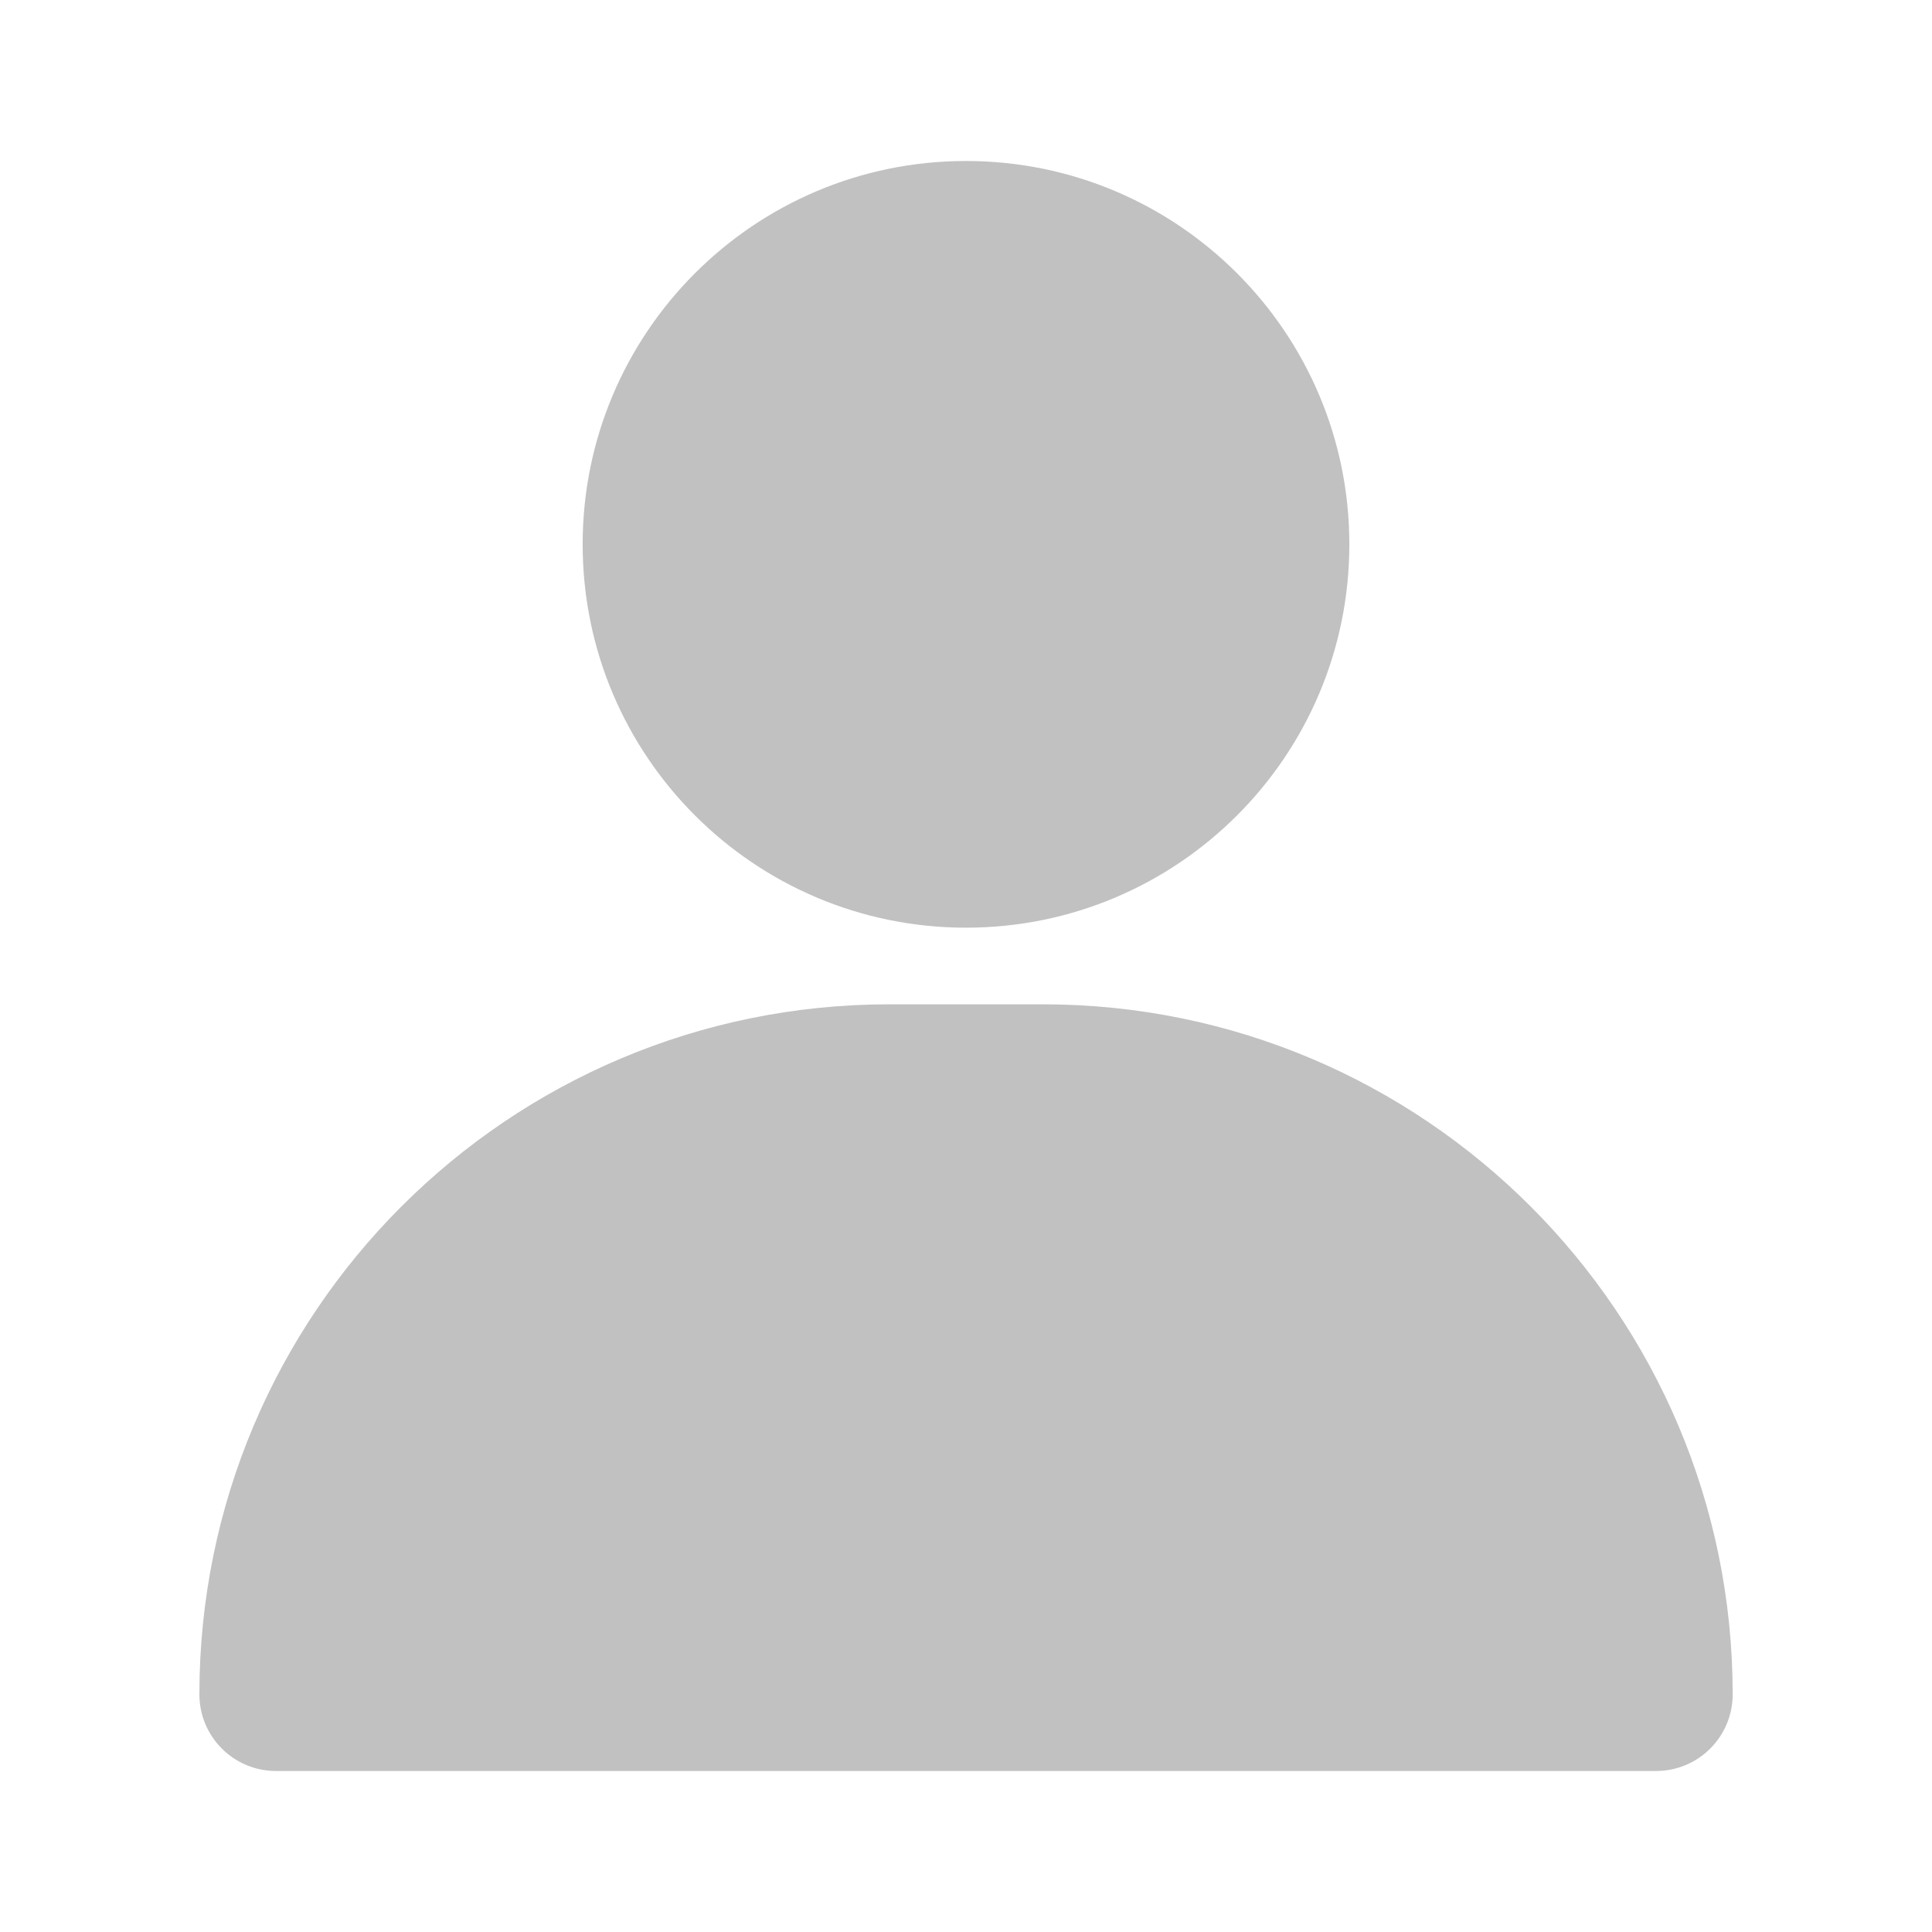
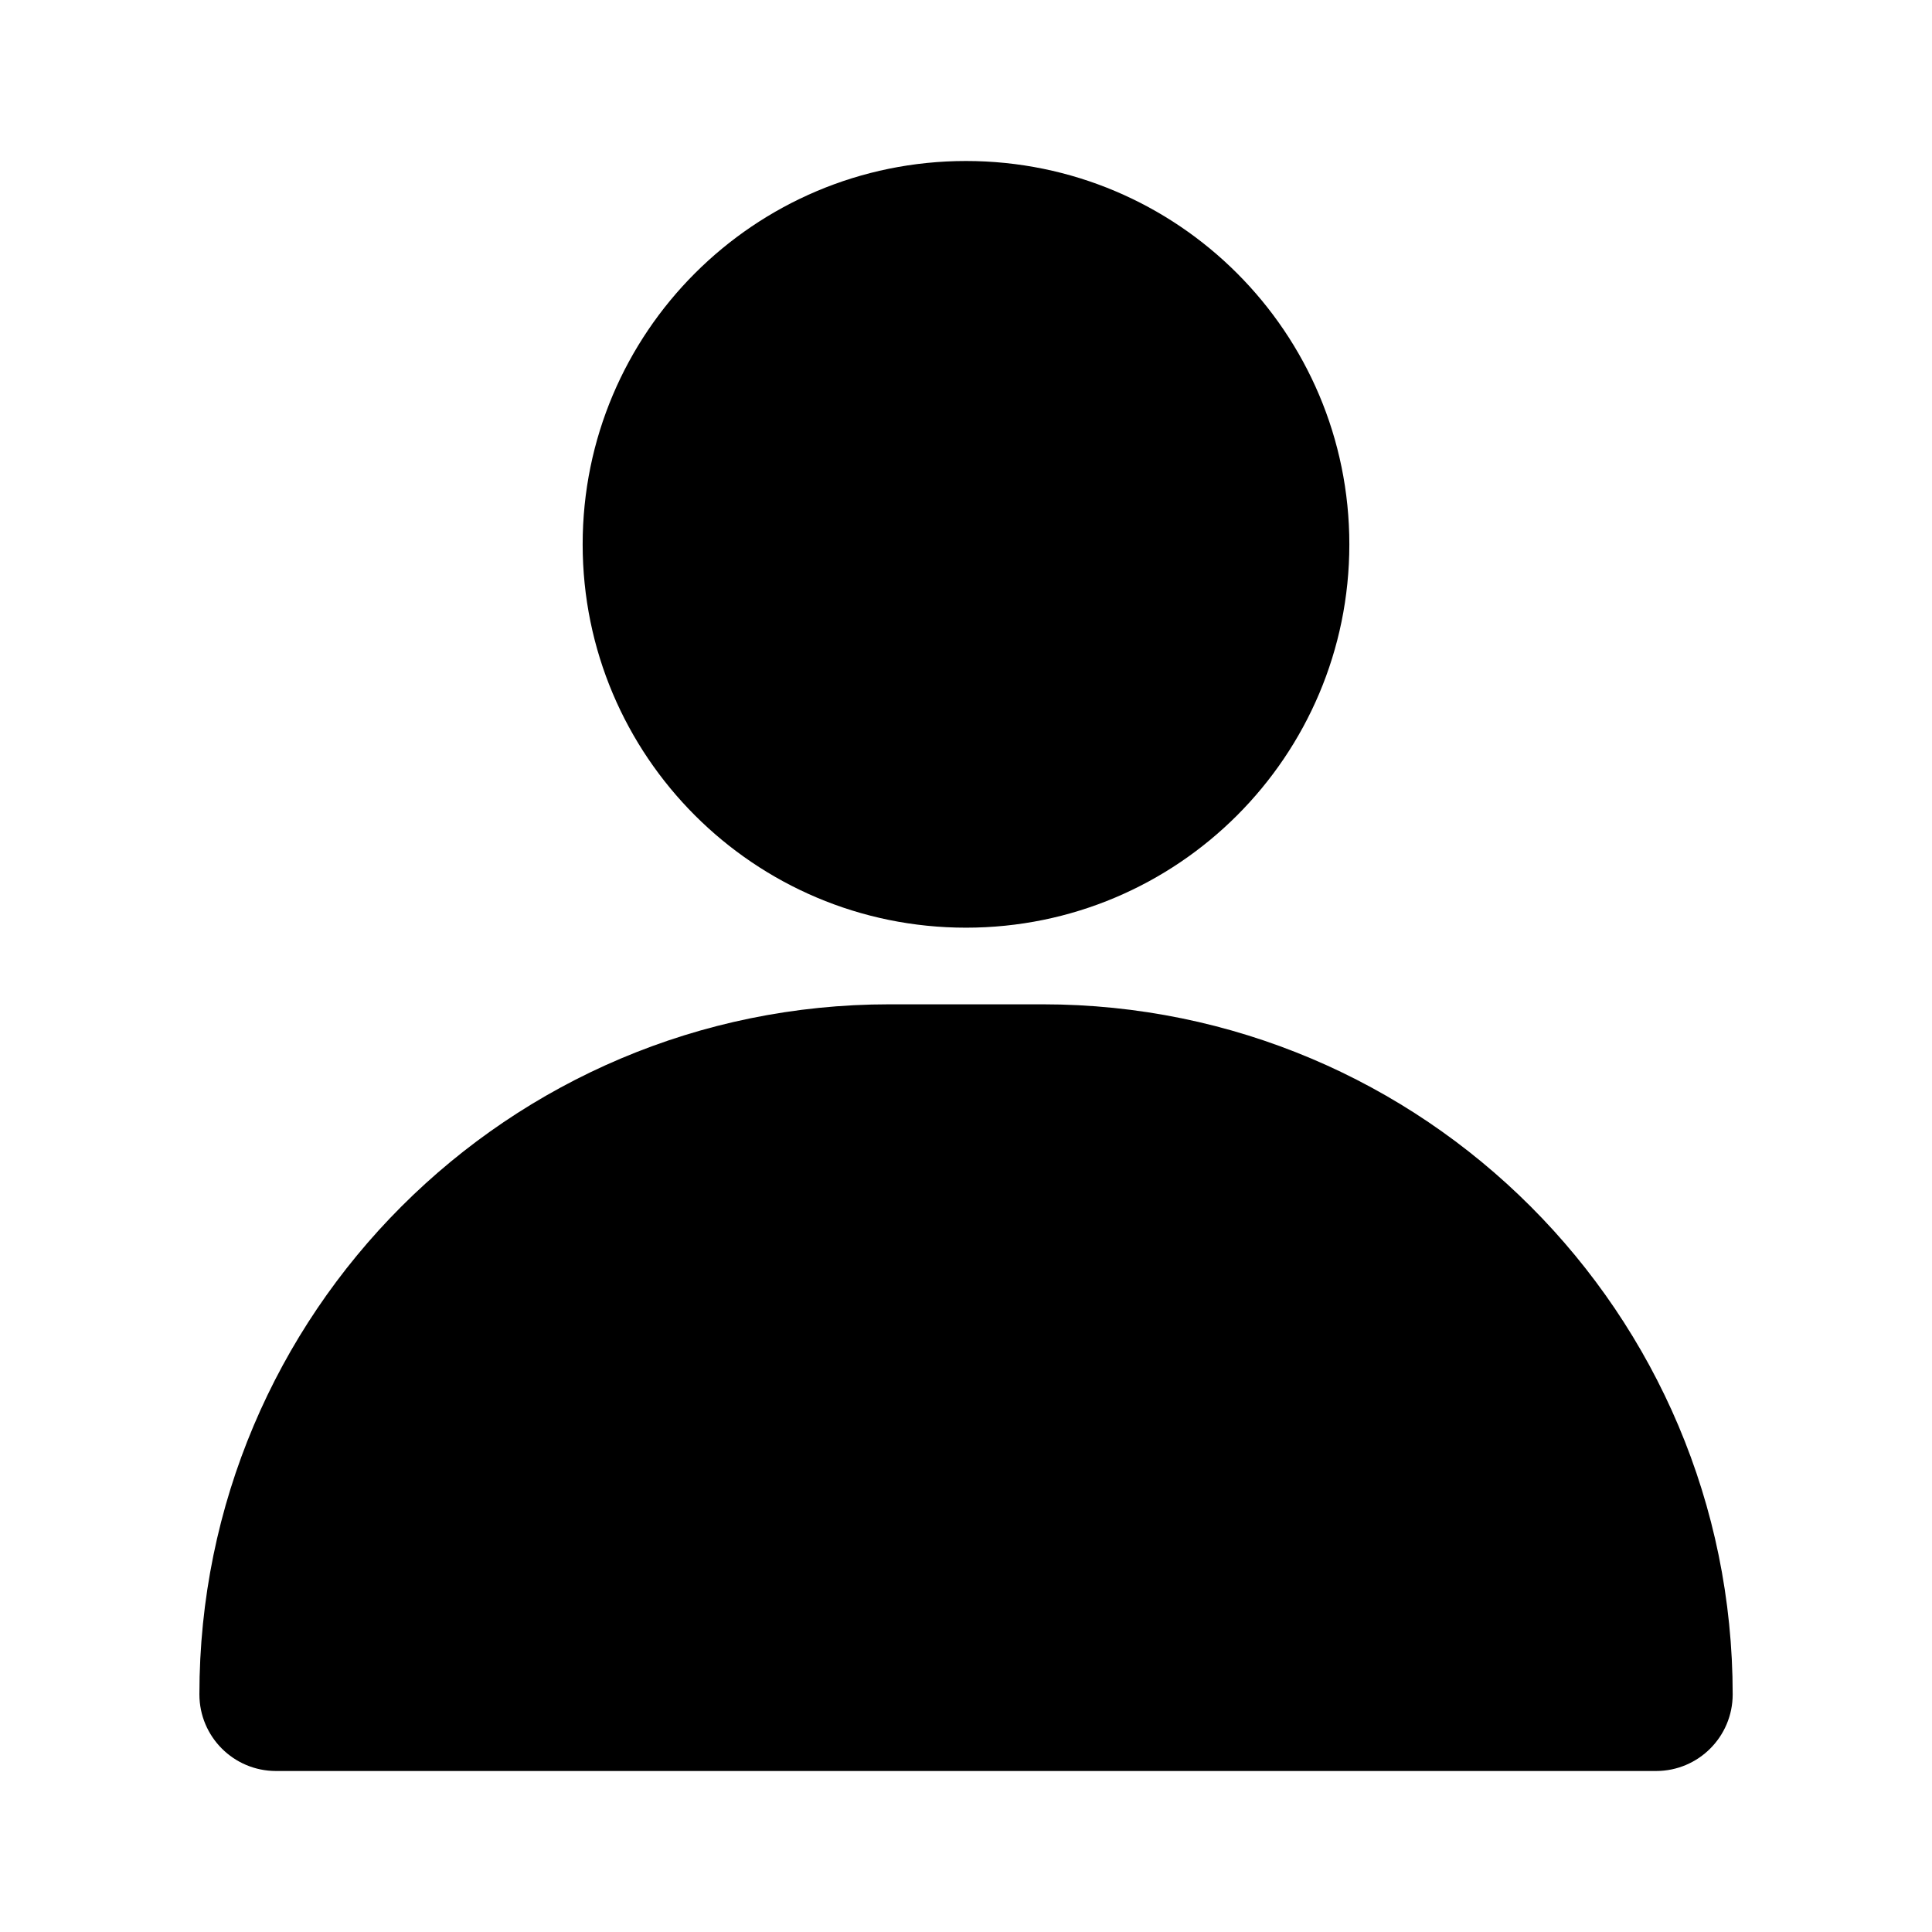
- <svg xmlns="http://www.w3.org/2000/svg" width="24" height="24" viewBox="0 0 24 24" fill="none">
+ <svg xmlns="http://www.w3.org/2000/svg" width="24" height="24" viewBox="0 0 24 24" fill="current">
  <g id="icn_profile">
    <g id="Group">
      <g id="Layer_26">
-         <circle id="Oval" cx="12" cy="6.762" r="4.762" fill="#C1C1C1" />
-         <path id="Path" d="M12.953 12.476H11.048C6.314 12.476 2.477 16.314 2.477 21.048C2.477 21.574 2.903 22 3.429 22H20.572C21.098 22 21.524 21.574 21.524 21.048C21.524 16.314 17.687 12.476 12.953 12.476Z" fill="#C1C1C1" />
+         <circle id="Oval" cx="12" cy="6.762" r="4.762" fill="current" />
+         <path id="Path" d="M12.953 12.476H11.048C6.314 12.476 2.477 16.314 2.477 21.048C2.477 21.574 2.903 22 3.429 22H20.572C21.098 22 21.524 21.574 21.524 21.048C21.524 16.314 17.687 12.476 12.953 12.476Z" fill="current" />
      </g>
    </g>
  </g>
</svg>
